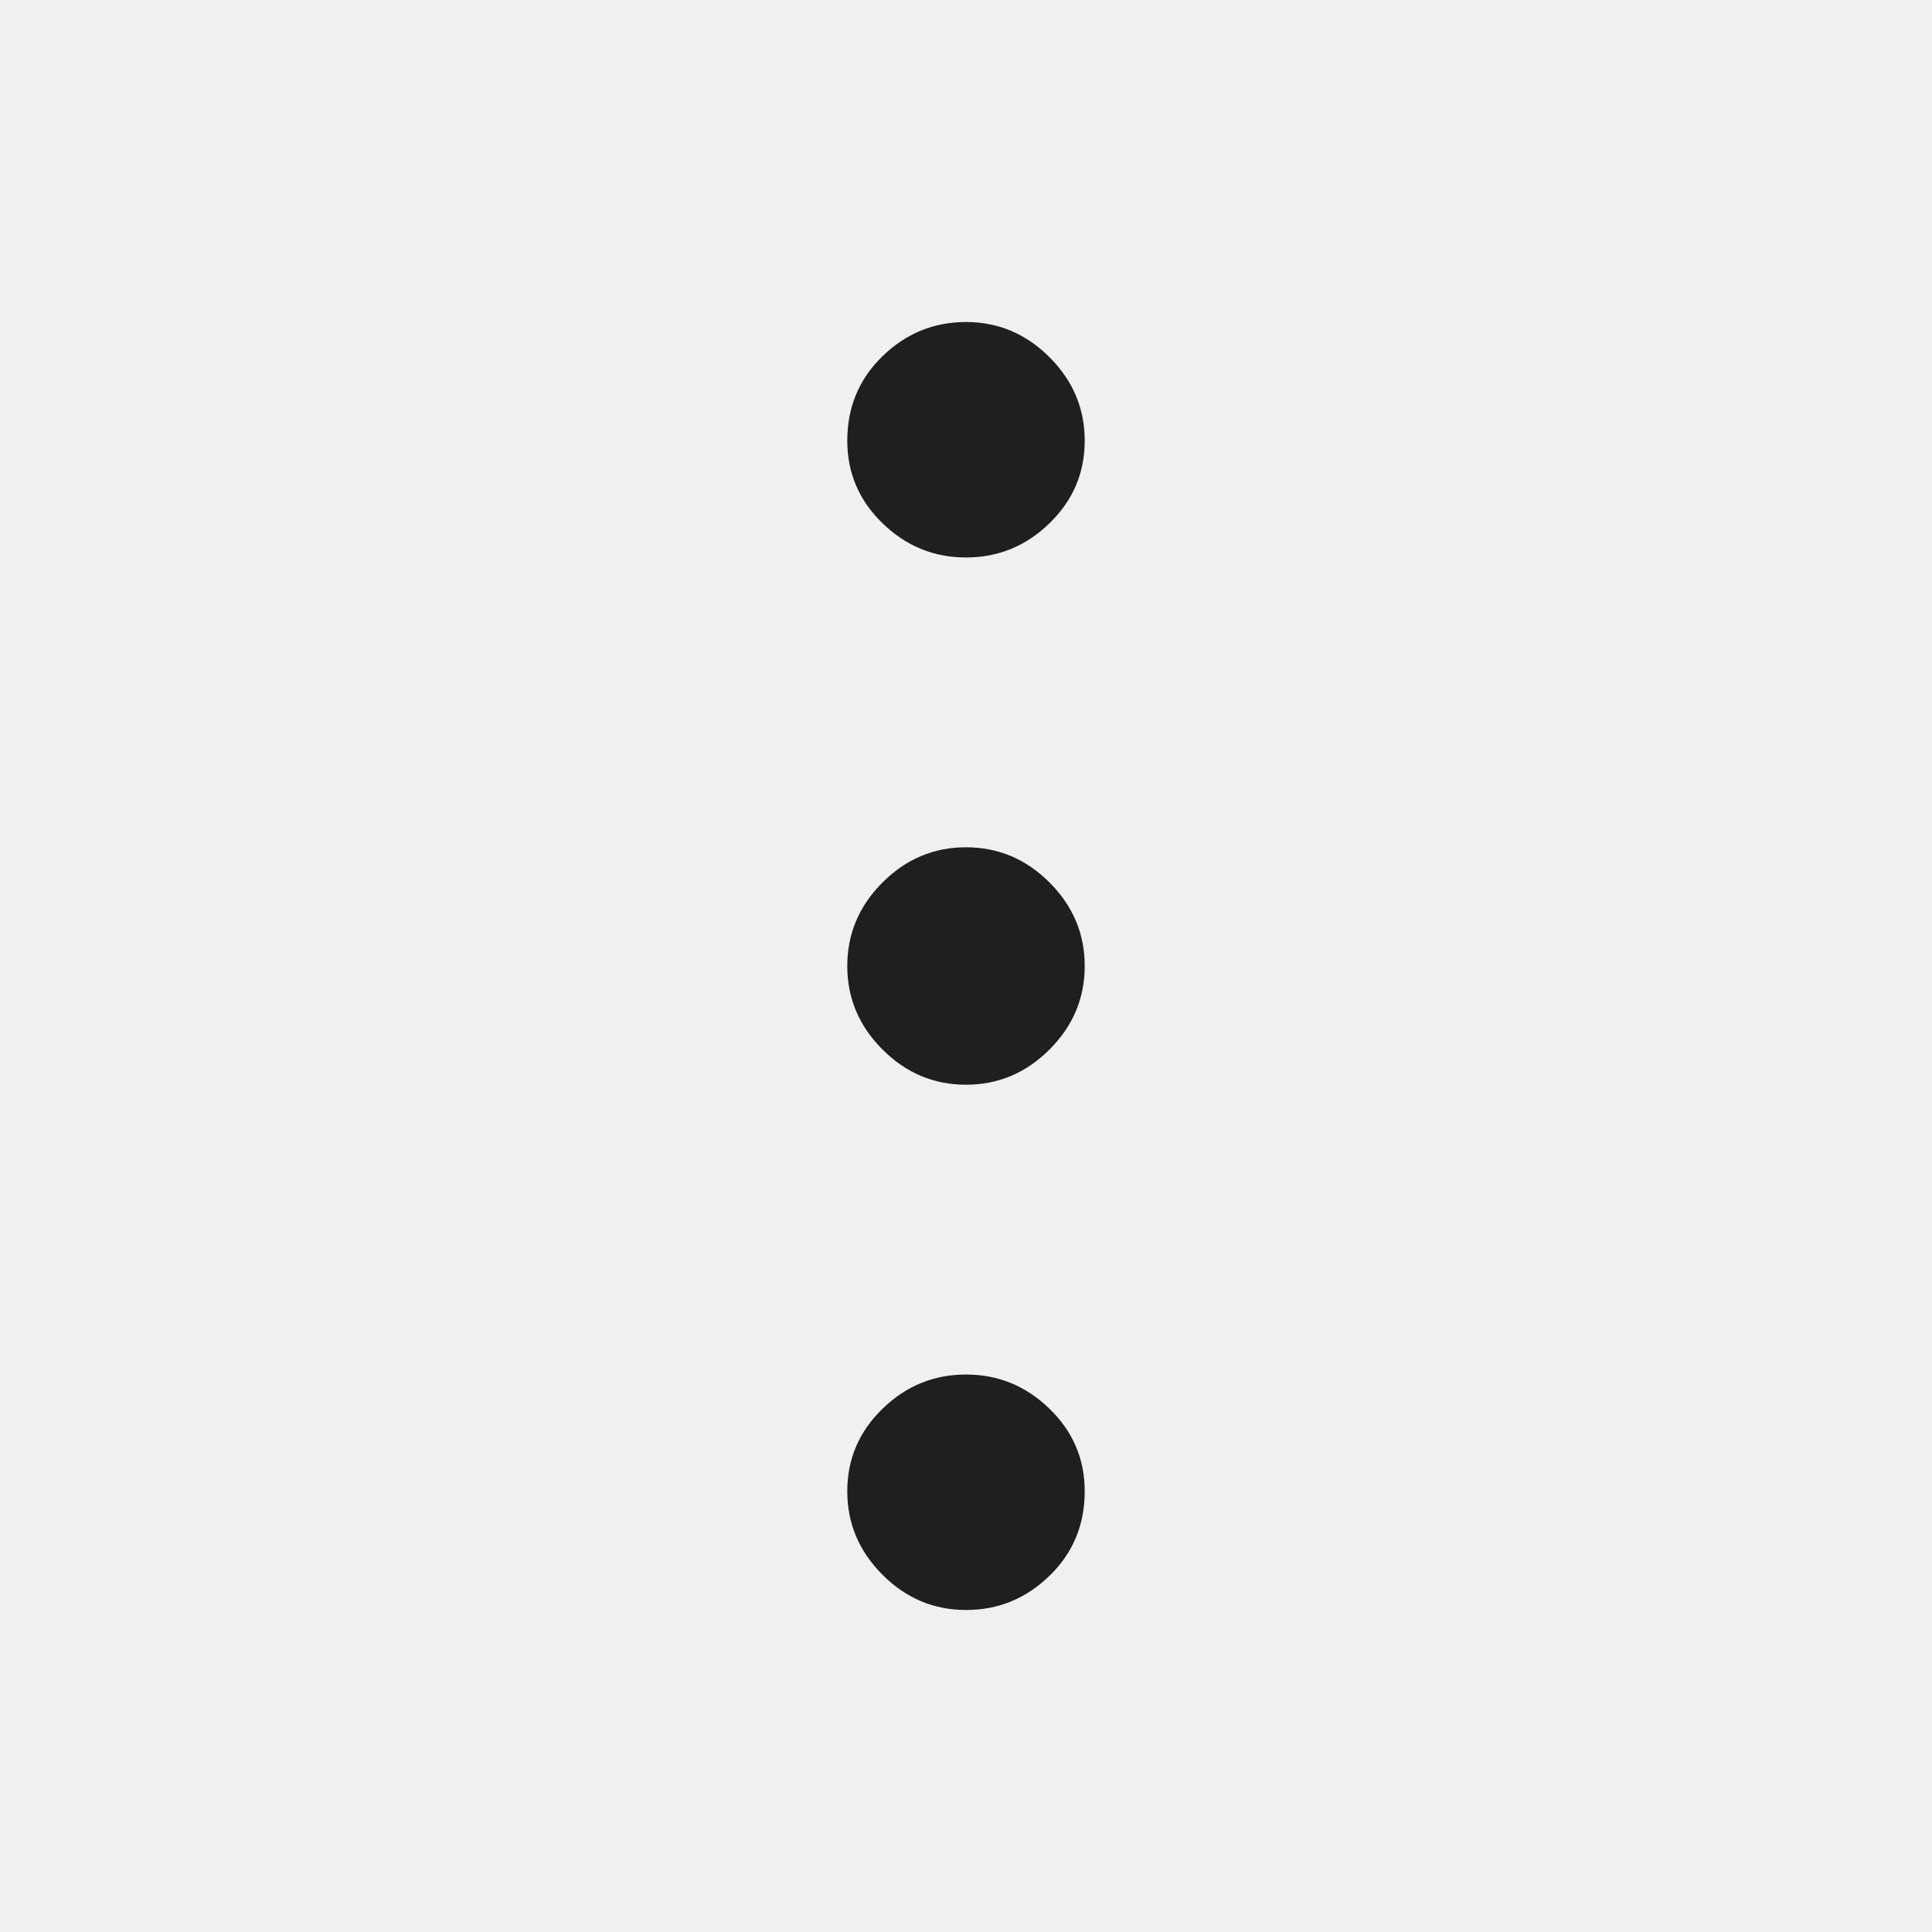
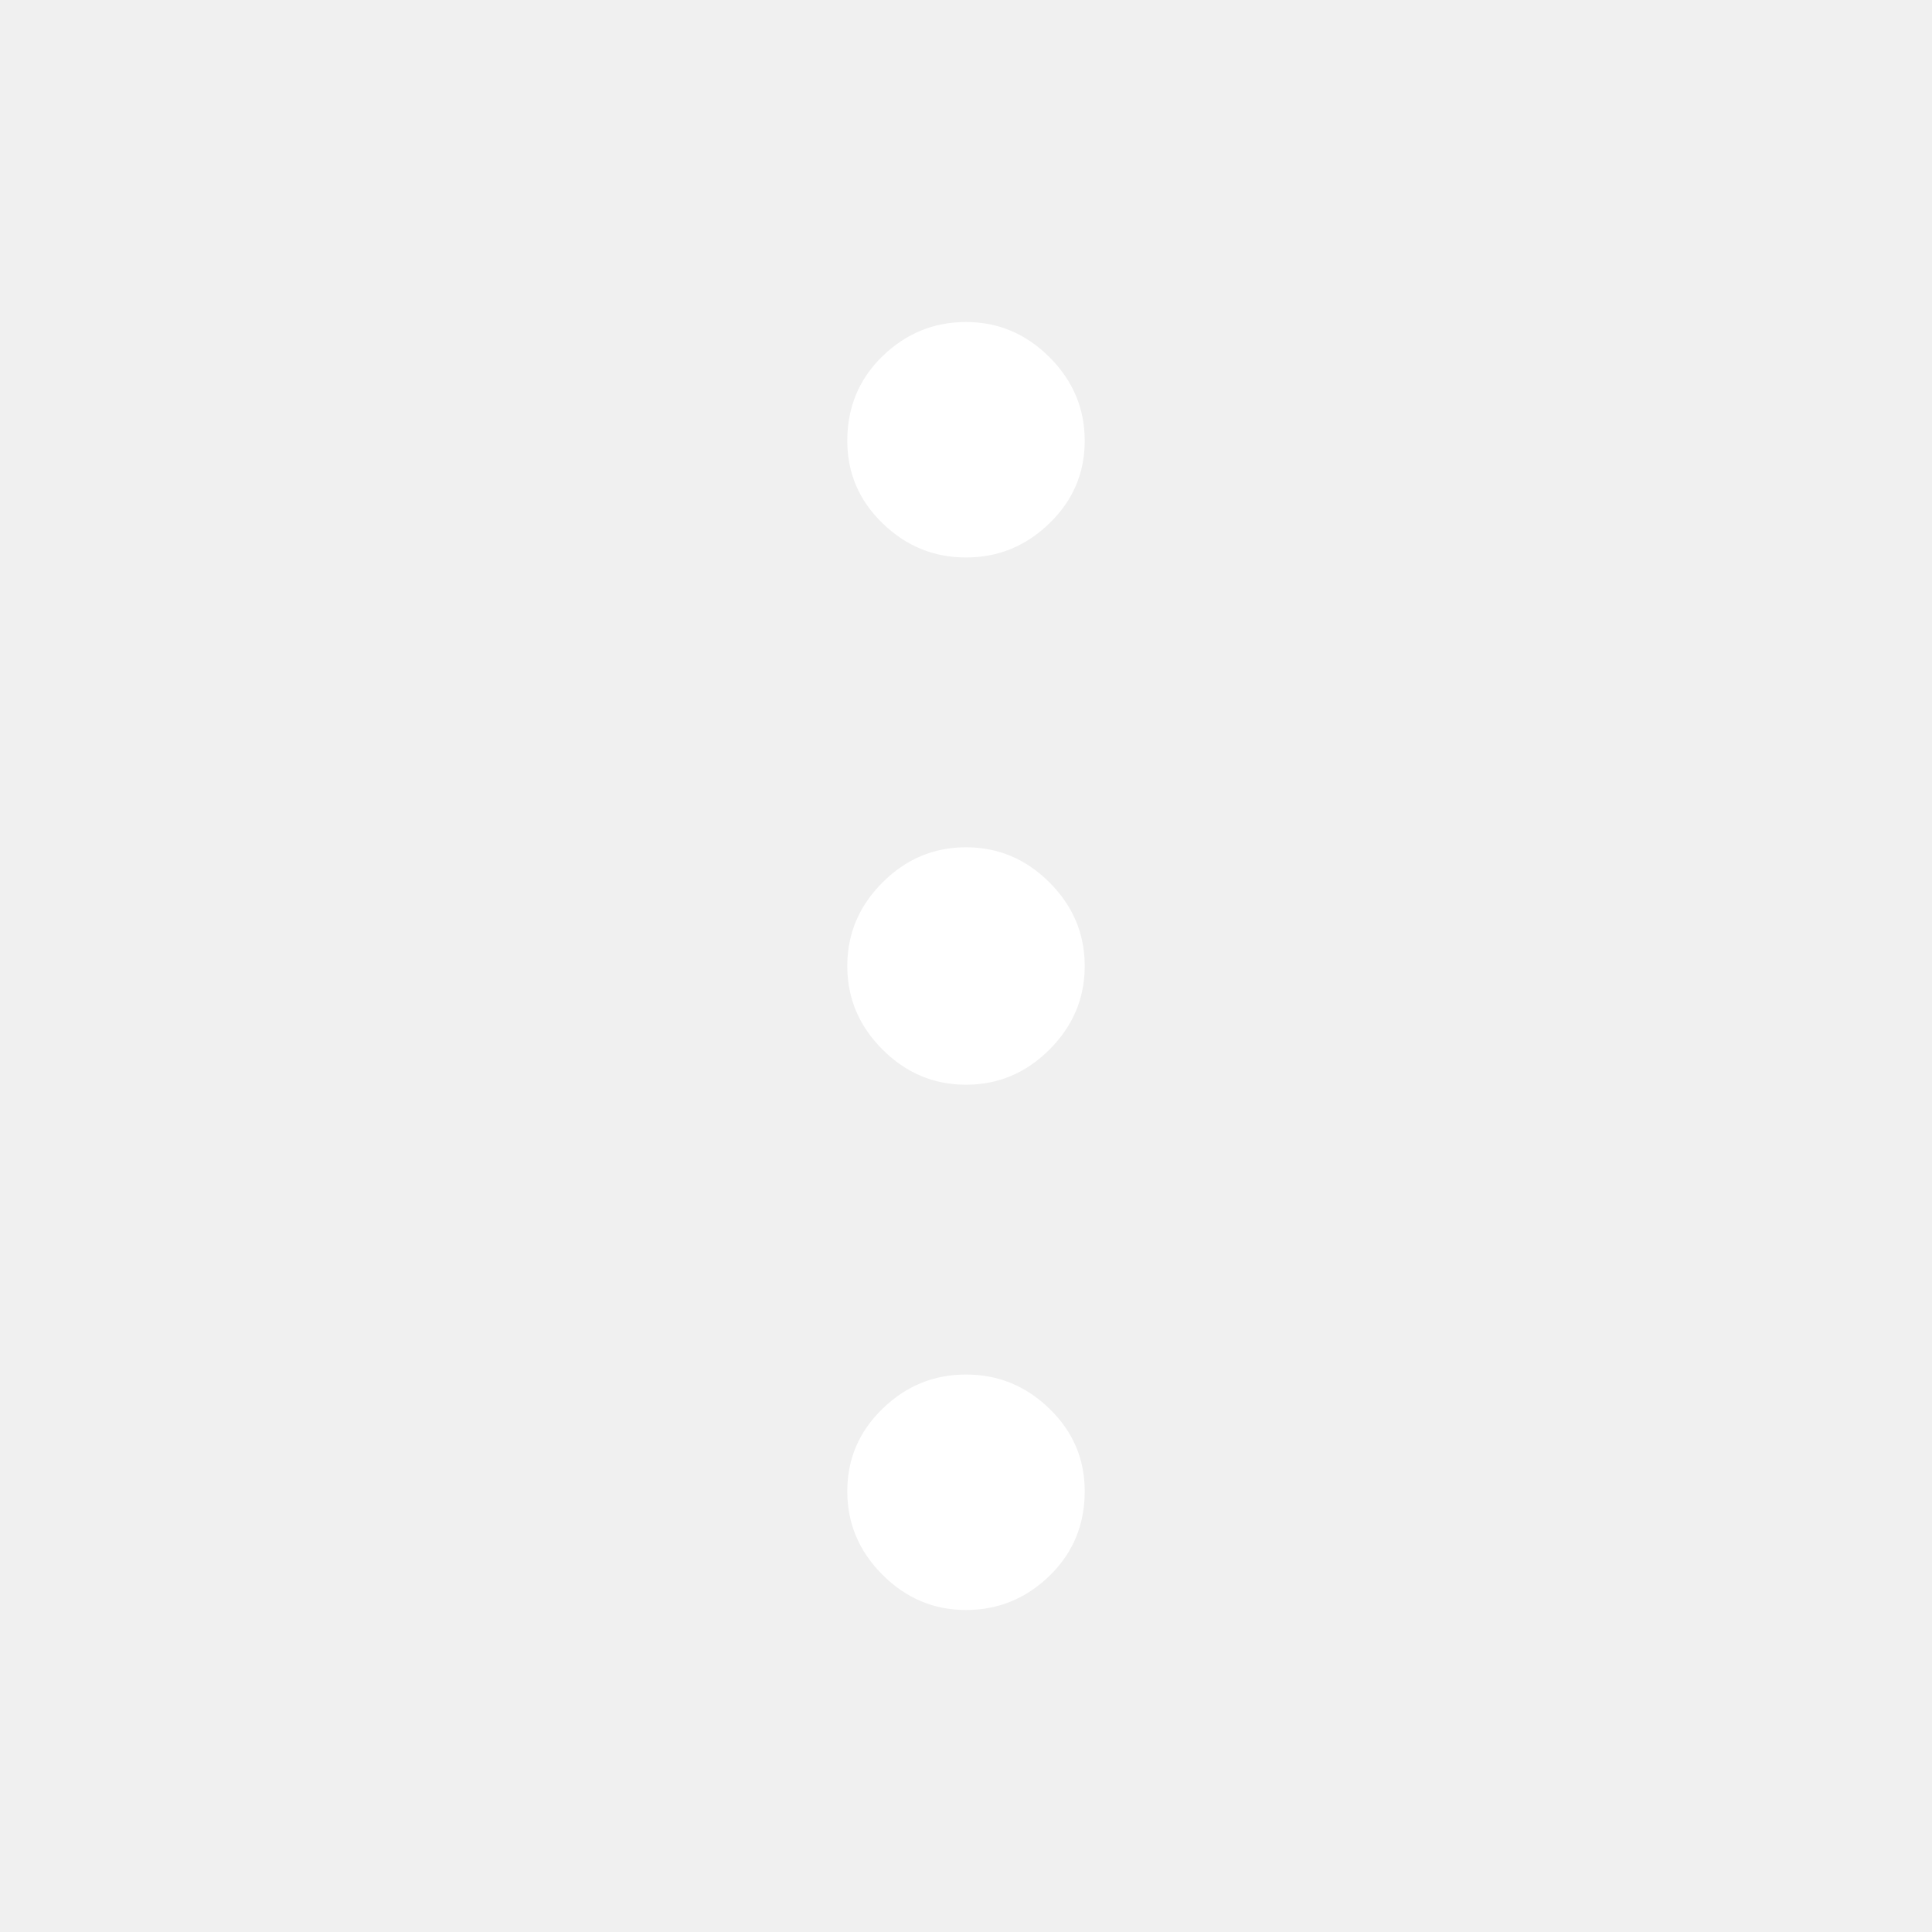
- <svg xmlns="http://www.w3.org/2000/svg" fill="#000000DE" height="36" viewBox="0 0 40 40" width="36">
+ <svg xmlns="http://www.w3.org/2000/svg" fill="#FFFFFF" height="36" viewBox="0 0 40 40" width="36">
  <path d="M20 33.333Q19 33.333 18.271 32.604Q17.542 31.875 17.542 30.875Q17.542 29.875 18.271 29.167Q19 28.458 20 28.458Q21 28.458 21.729 29.167Q22.458 29.875 22.458 30.875Q22.458 31.917 21.729 32.625Q21 33.333 20 33.333ZM20 22.458Q19 22.458 18.271 21.729Q17.542 21 17.542 20Q17.542 19 18.271 18.271Q19 17.542 20 17.542Q21 17.542 21.729 18.271Q22.458 19 22.458 20Q22.458 21 21.729 21.729Q21 22.458 20 22.458ZM20 11.542Q19 11.542 18.271 10.833Q17.542 10.125 17.542 9.125Q17.542 8.083 18.271 7.375Q19 6.667 20 6.667Q21 6.667 21.729 7.396Q22.458 8.125 22.458 9.125Q22.458 10.125 21.729 10.833Q21 11.542 20 11.542Z" />
</svg>
